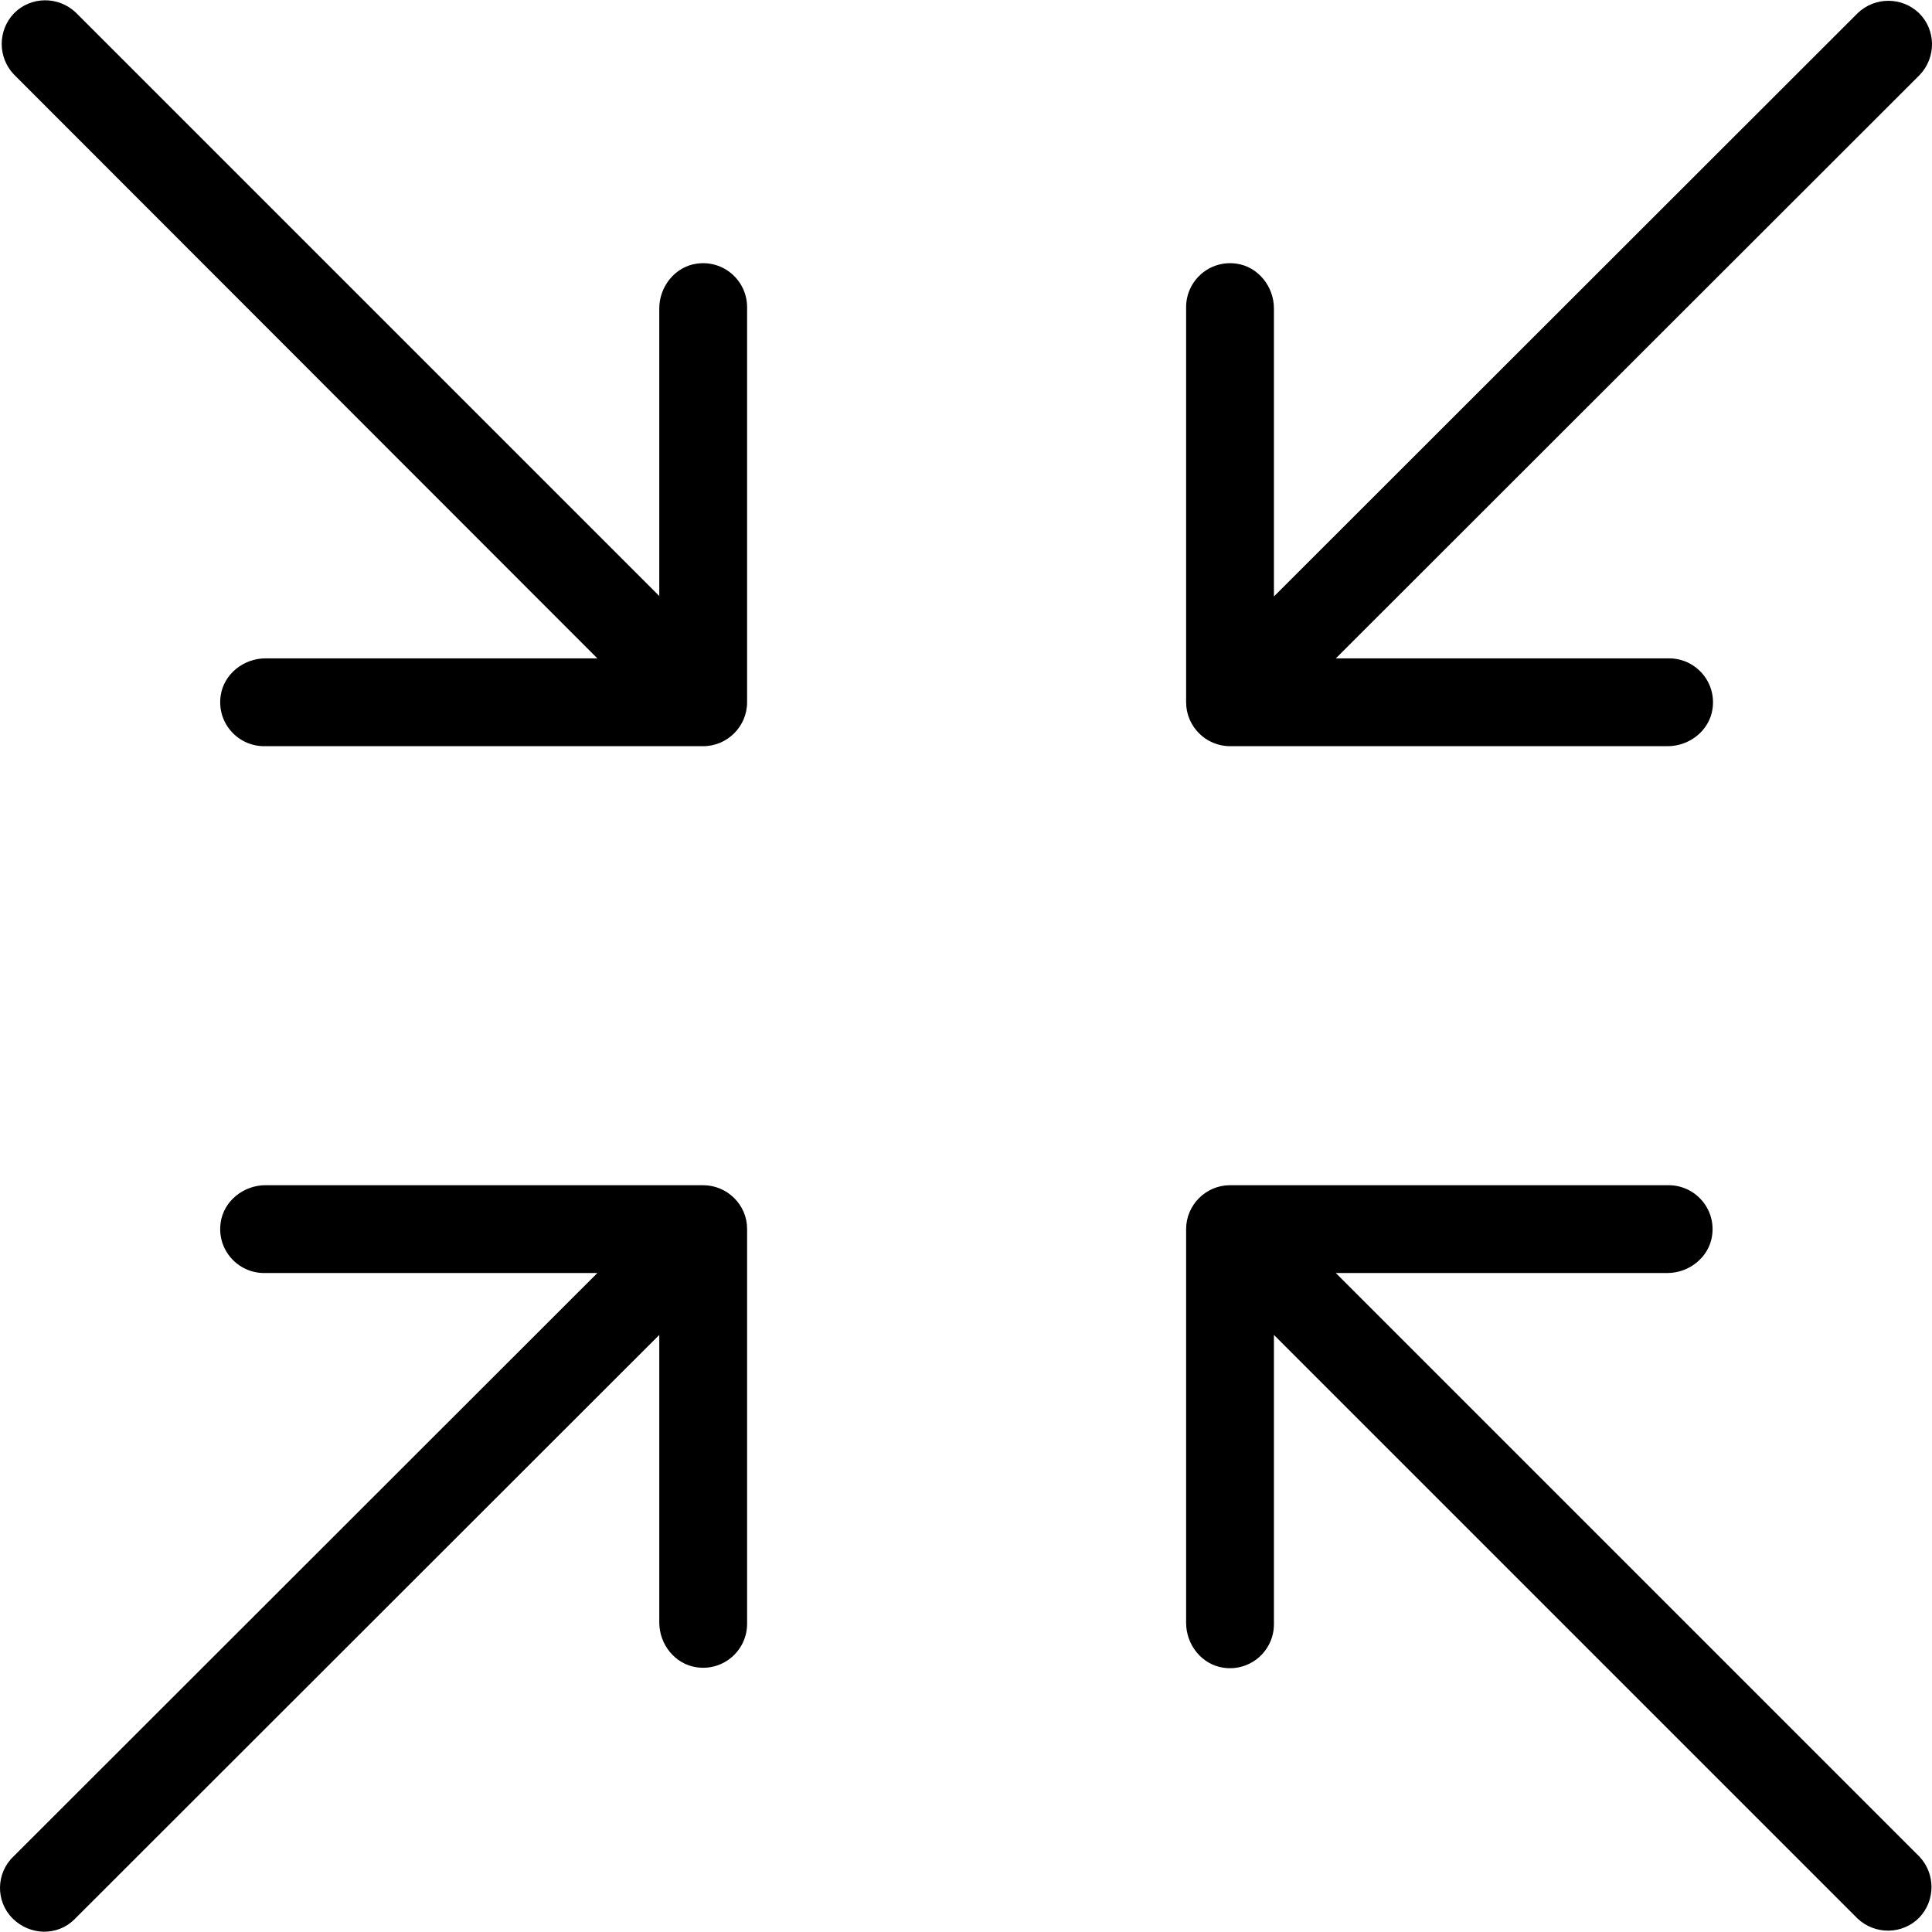
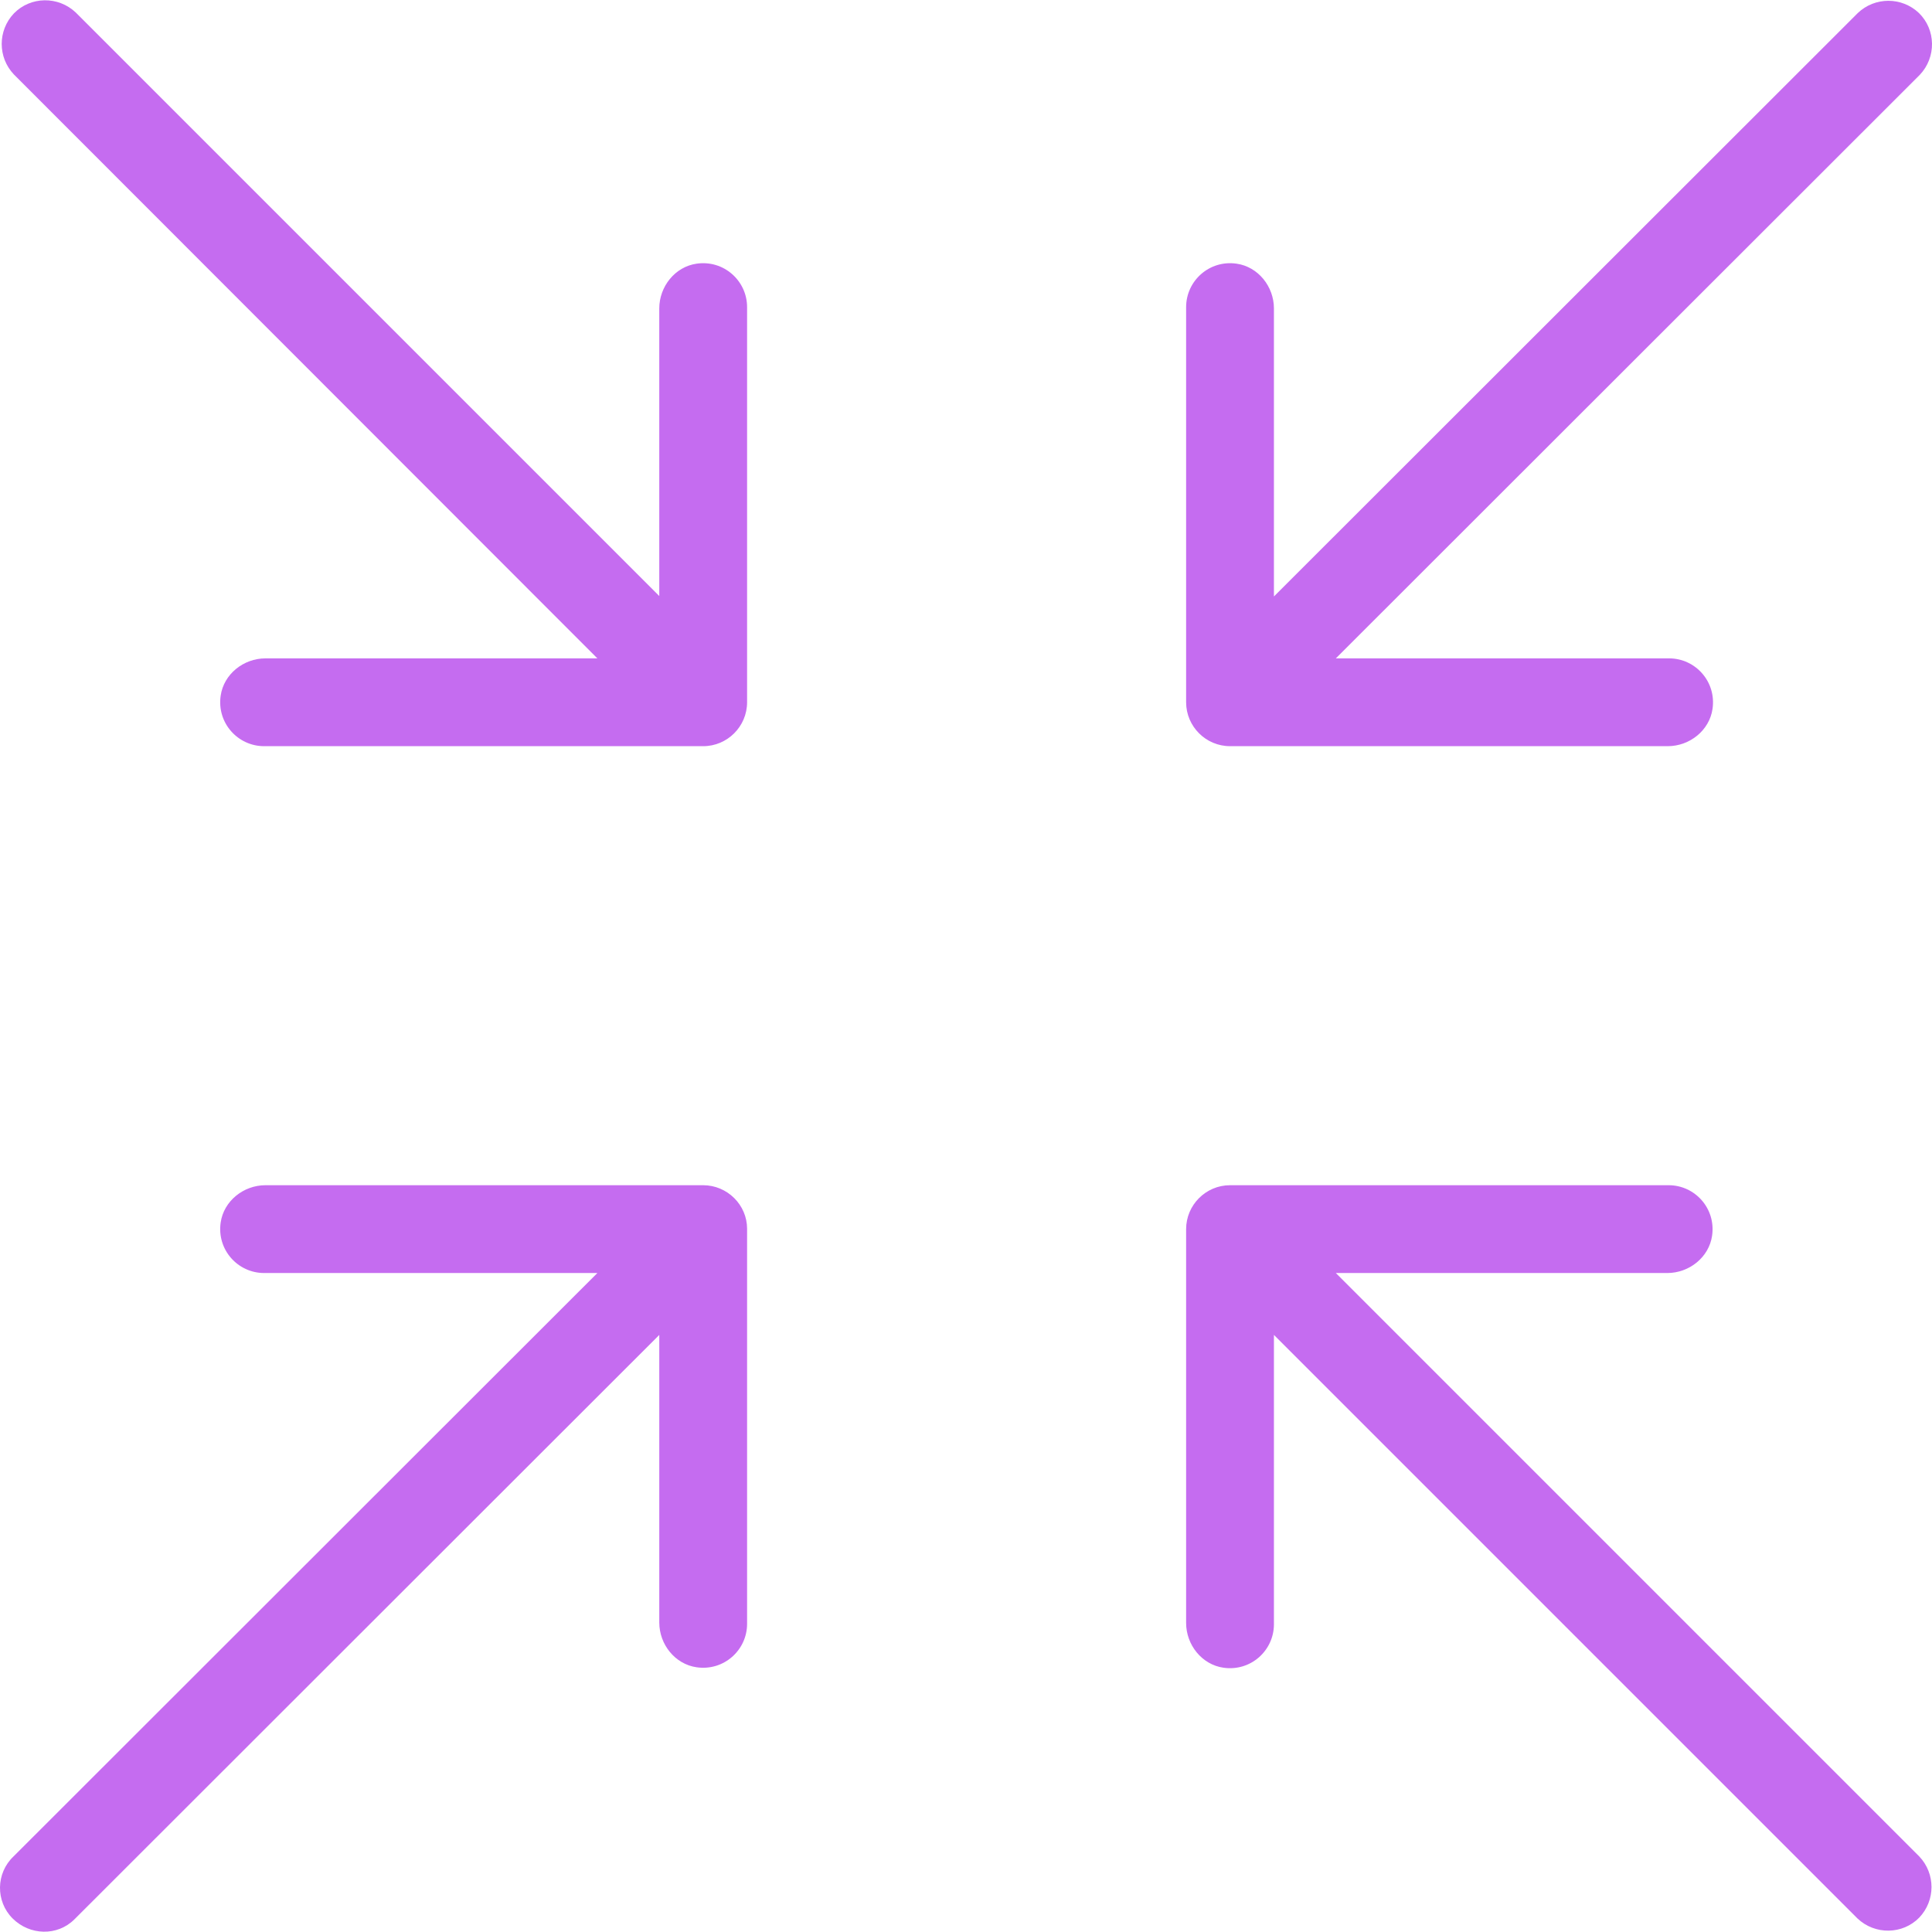
<svg xmlns="http://www.w3.org/2000/svg" version="1.1" id="Layer_1" x="0px" y="0px" viewBox="0 0 469.389 469.389" style="enable-background:new 0 0 469.389 469.389;" xml:space="preserve">
  <g>
    <g>
      <g>
-         <path fill="c56cf0" d="M298.841,181.287h106.347c5.333,0,10.133-3.84,10.88-9.067c0.96-6.613-4.16-12.267-10.56-12.267h-80.96l141.867-141.76     c4.053-4.267,3.947-10.987-0.213-15.04c-4.16-3.947-10.667-3.947-14.827,0l-141.867,141.76V74.941     c0-5.333-3.84-10.133-9.067-10.88c-6.613-0.96-12.267,4.16-12.267,10.56v96C288.174,176.487,292.974,181.287,298.841,181.287z" />
-         <path fill="c56cf0" d="M170.841,287.954H64.494c-5.333,0-10.133,3.84-10.88,9.067c-0.96,6.613,4.16,12.267,10.56,12.267h80.96L3.268,451.047     c-4.267,4.053-4.373,10.88-0.213,15.04c4.16,4.16,10.88,4.373,15.04,0.213c0.107-0.107,0.213-0.213,0.213-0.213l141.867-141.76     v69.867c0,5.333,3.84,10.133,9.067,10.88c6.613,0.96,12.267-4.16,12.267-10.56v-96     C181.508,292.754,176.708,287.954,170.841,287.954z" />
-         <path fill="c56cf0" d="M324.548,309.287h80.533c5.333,0,10.133-3.84,10.88-9.067c0.96-6.613-4.16-12.267-10.56-12.267h-106.56     c-5.867,0-10.667,4.8-10.667,10.667v95.68c0,5.333,3.84,10.133,9.067,10.88c6.613,0.96,12.267-4.16,12.267-10.56v-70.293     l141.76,141.76c4.267,4.053,10.987,3.947,15.04-0.213c3.947-4.16,3.947-10.667,0-14.827L324.548,309.287z" />
-         <path fill="c56cf0" d="M169.241,64.061c-5.227,0.747-9.067,5.547-9.067,10.88v69.867L18.415,3.047C14.148-1.006,7.428-0.899,3.374,3.261     c-3.947,4.16-3.947,10.667,0,14.827l141.76,141.867h-80.64c-5.333,0-10.133,3.84-10.88,9.067     c-0.96,6.613,4.16,12.267,10.56,12.267h106.667c5.867,0,10.667-4.8,10.667-10.667v-96     C181.508,68.221,175.855,63.101,169.241,64.061z" />
+         <path fill="#c56cf0" d="M298.841,181.287h106.347c5.333,0,10.133-3.84,10.88-9.067c0.96-6.613-4.16-12.267-10.56-12.267h-80.96l141.867-141.76     c4.053-4.267,3.947-10.987-0.213-15.04c-4.16-3.947-10.667-3.947-14.827,0l-141.867,141.76V74.941     c0-5.333-3.84-10.133-9.067-10.88c-6.613-0.96-12.267,4.16-12.267,10.56v96C288.174,176.487,292.974,181.287,298.841,181.287z" />
+         <path fill="#c56cf0" d="M170.841,287.954H64.494c-5.333,0-10.133,3.84-10.88,9.067c-0.96,6.613,4.16,12.267,10.56,12.267h80.96L3.268,451.047     c-4.267,4.053-4.373,10.88-0.213,15.04c4.16,4.16,10.88,4.373,15.04,0.213c0.107-0.107,0.213-0.213,0.213-0.213l141.867-141.76     v69.867c0,5.333,3.84,10.133,9.067,10.88c6.613,0.96,12.267-4.16,12.267-10.56v-96     C181.508,292.754,176.708,287.954,170.841,287.954z" />
+         <path fill="#c56cf0" d="M324.548,309.287h80.533c5.333,0,10.133-3.84,10.88-9.067c0.96-6.613-4.16-12.267-10.56-12.267h-106.56     c-5.867,0-10.667,4.8-10.667,10.667v95.68c0,5.333,3.84,10.133,9.067,10.88c6.613,0.96,12.267-4.16,12.267-10.56v-70.293     l141.76,141.76c4.267,4.053,10.987,3.947,15.04-0.213c3.947-4.16,3.947-10.667,0-14.827L324.548,309.287z" />
+         <path fill="#c56cf0" d="M169.241,64.061c-5.227,0.747-9.067,5.547-9.067,10.88v69.867L18.415,3.047C14.148-1.006,7.428-0.899,3.374,3.261     c-3.947,4.16-3.947,10.667,0,14.827l141.76,141.867h-80.64c-5.333,0-10.133,3.84-10.88,9.067     c-0.96,6.613,4.16,12.267,10.56,12.267h106.667c5.867,0,10.667-4.8,10.667-10.667v-96     C181.508,68.221,175.855,63.101,169.241,64.061z" />
      </g>
    </g>
  </g>
  <g>
</g>
  <g>
</g>
  <g>
</g>
  <g>
</g>
  <g>
</g>
  <g>
</g>
  <g>
</g>
  <g>
</g>
  <g>
</g>
  <g>
</g>
  <g>
</g>
  <g>
</g>
  <g>
</g>
  <g>
</g>
  <g>
</g>
</svg>
